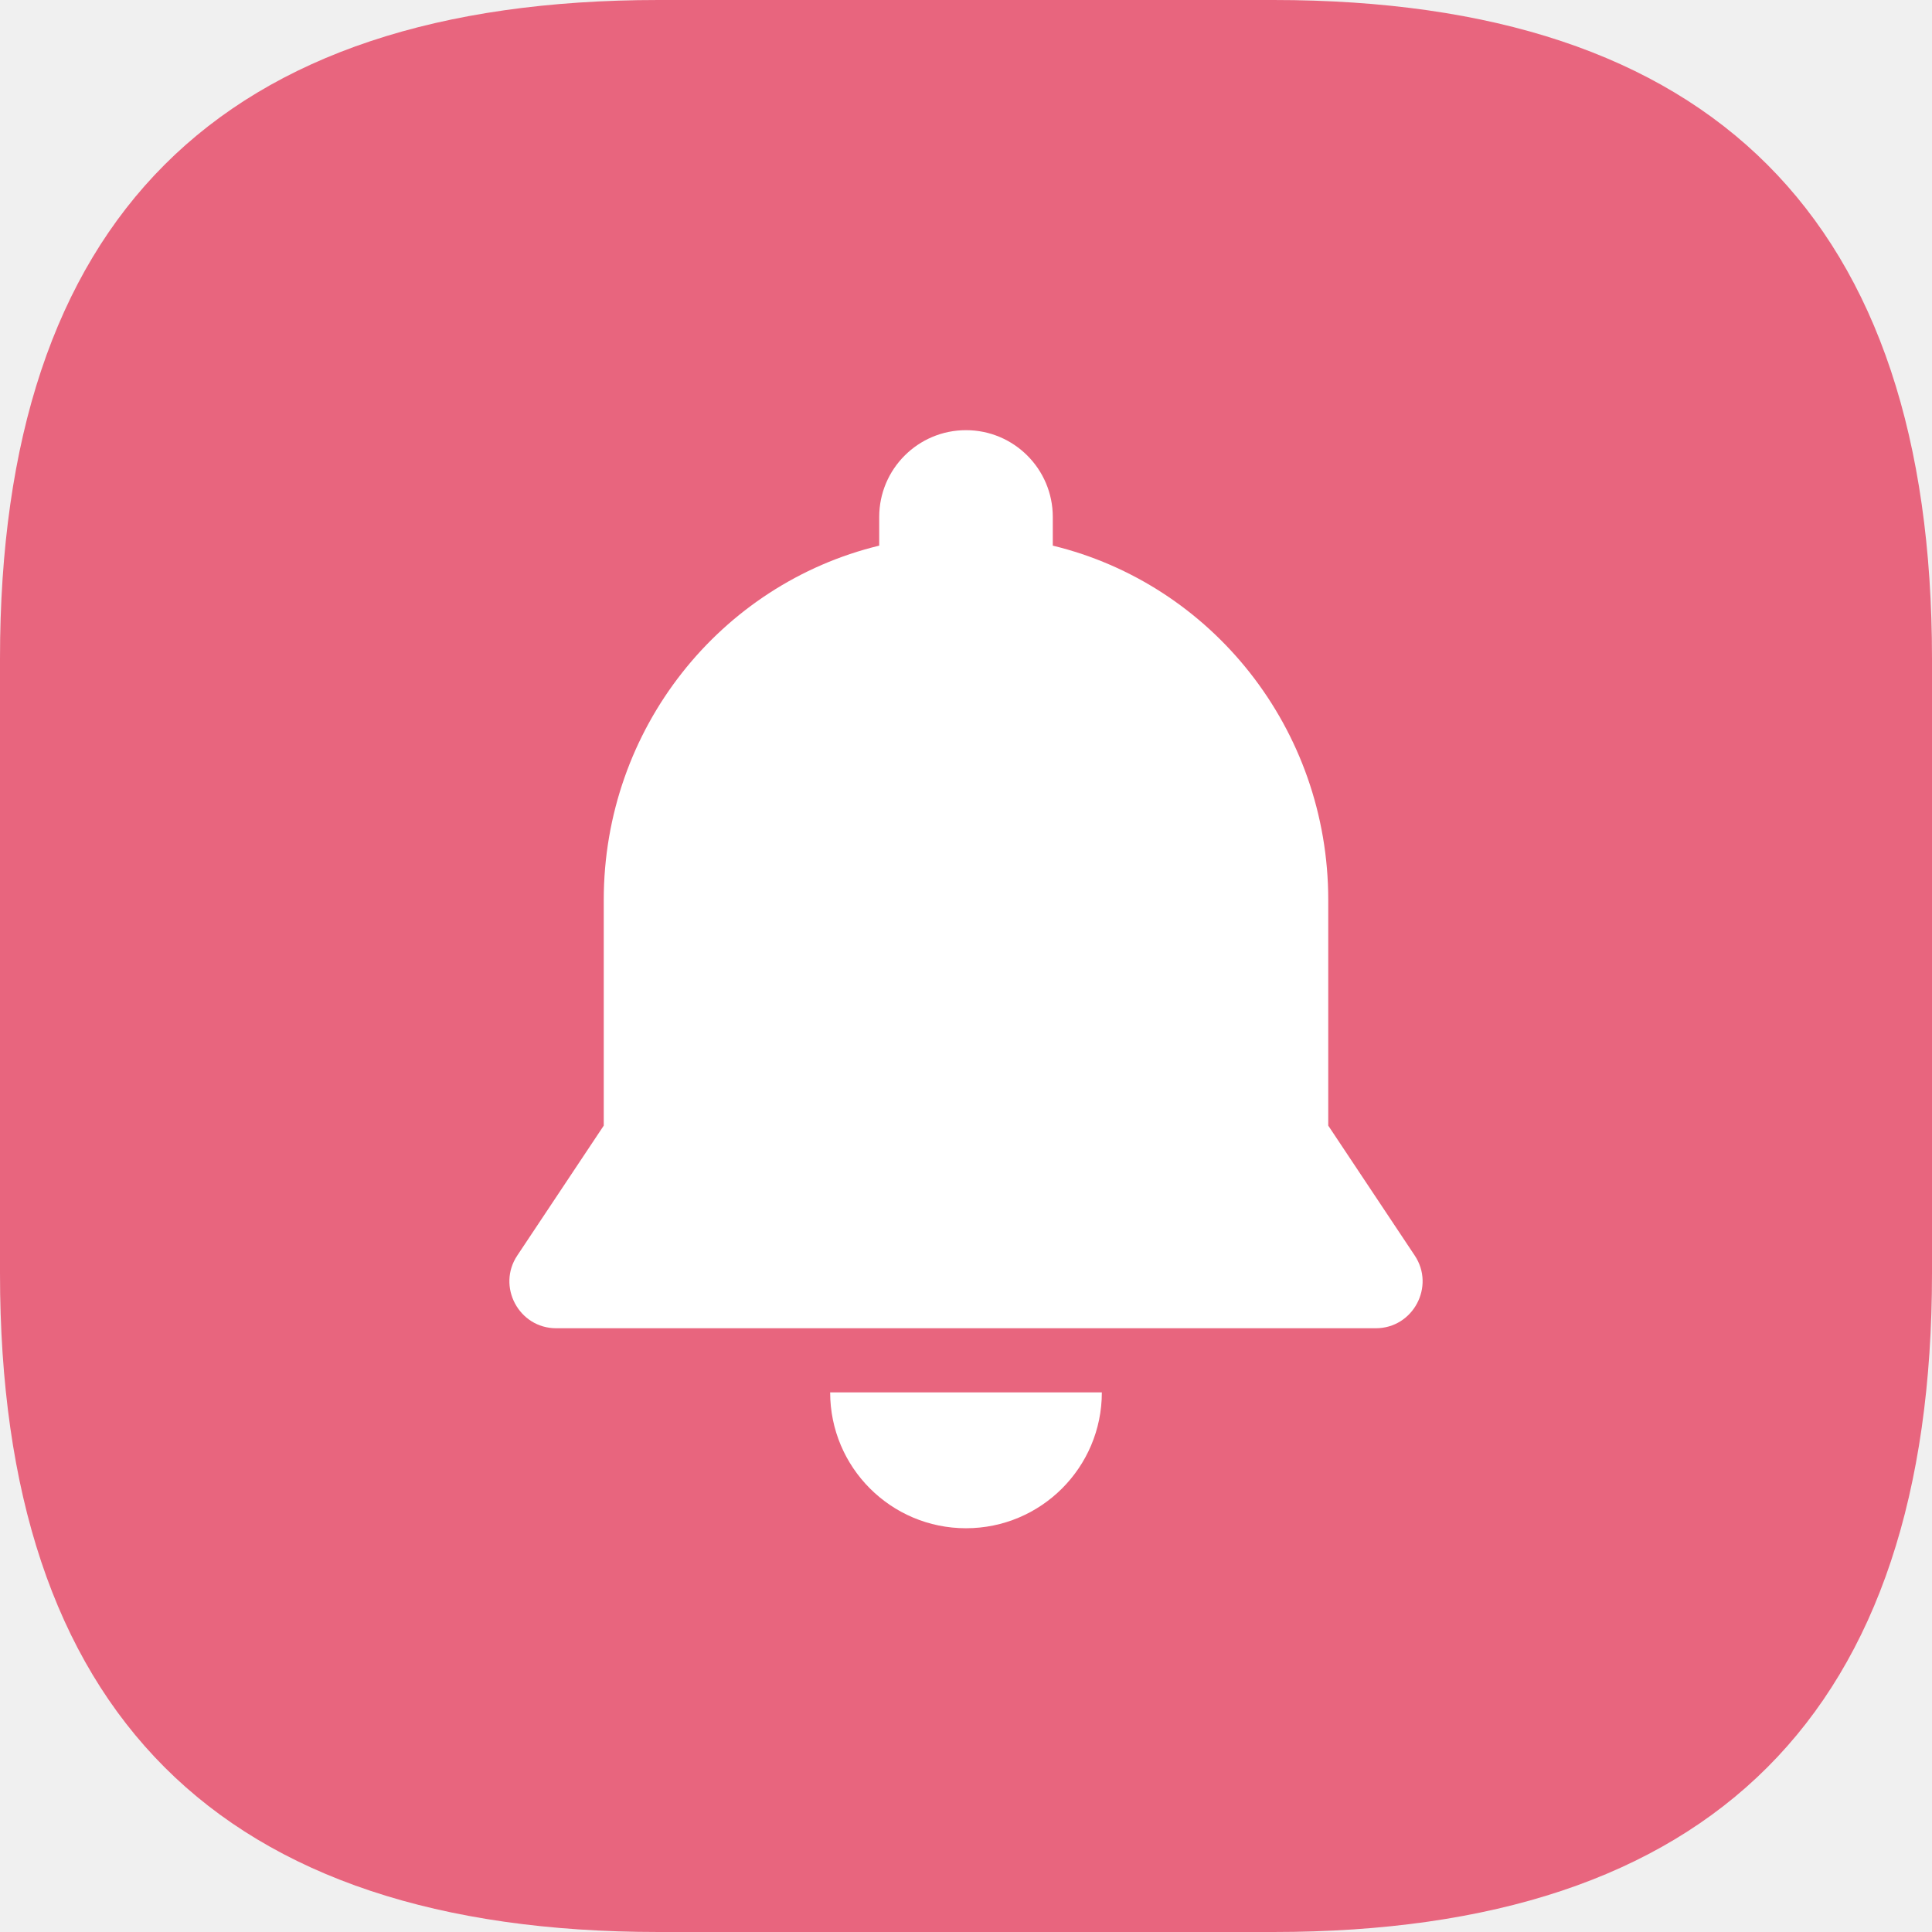
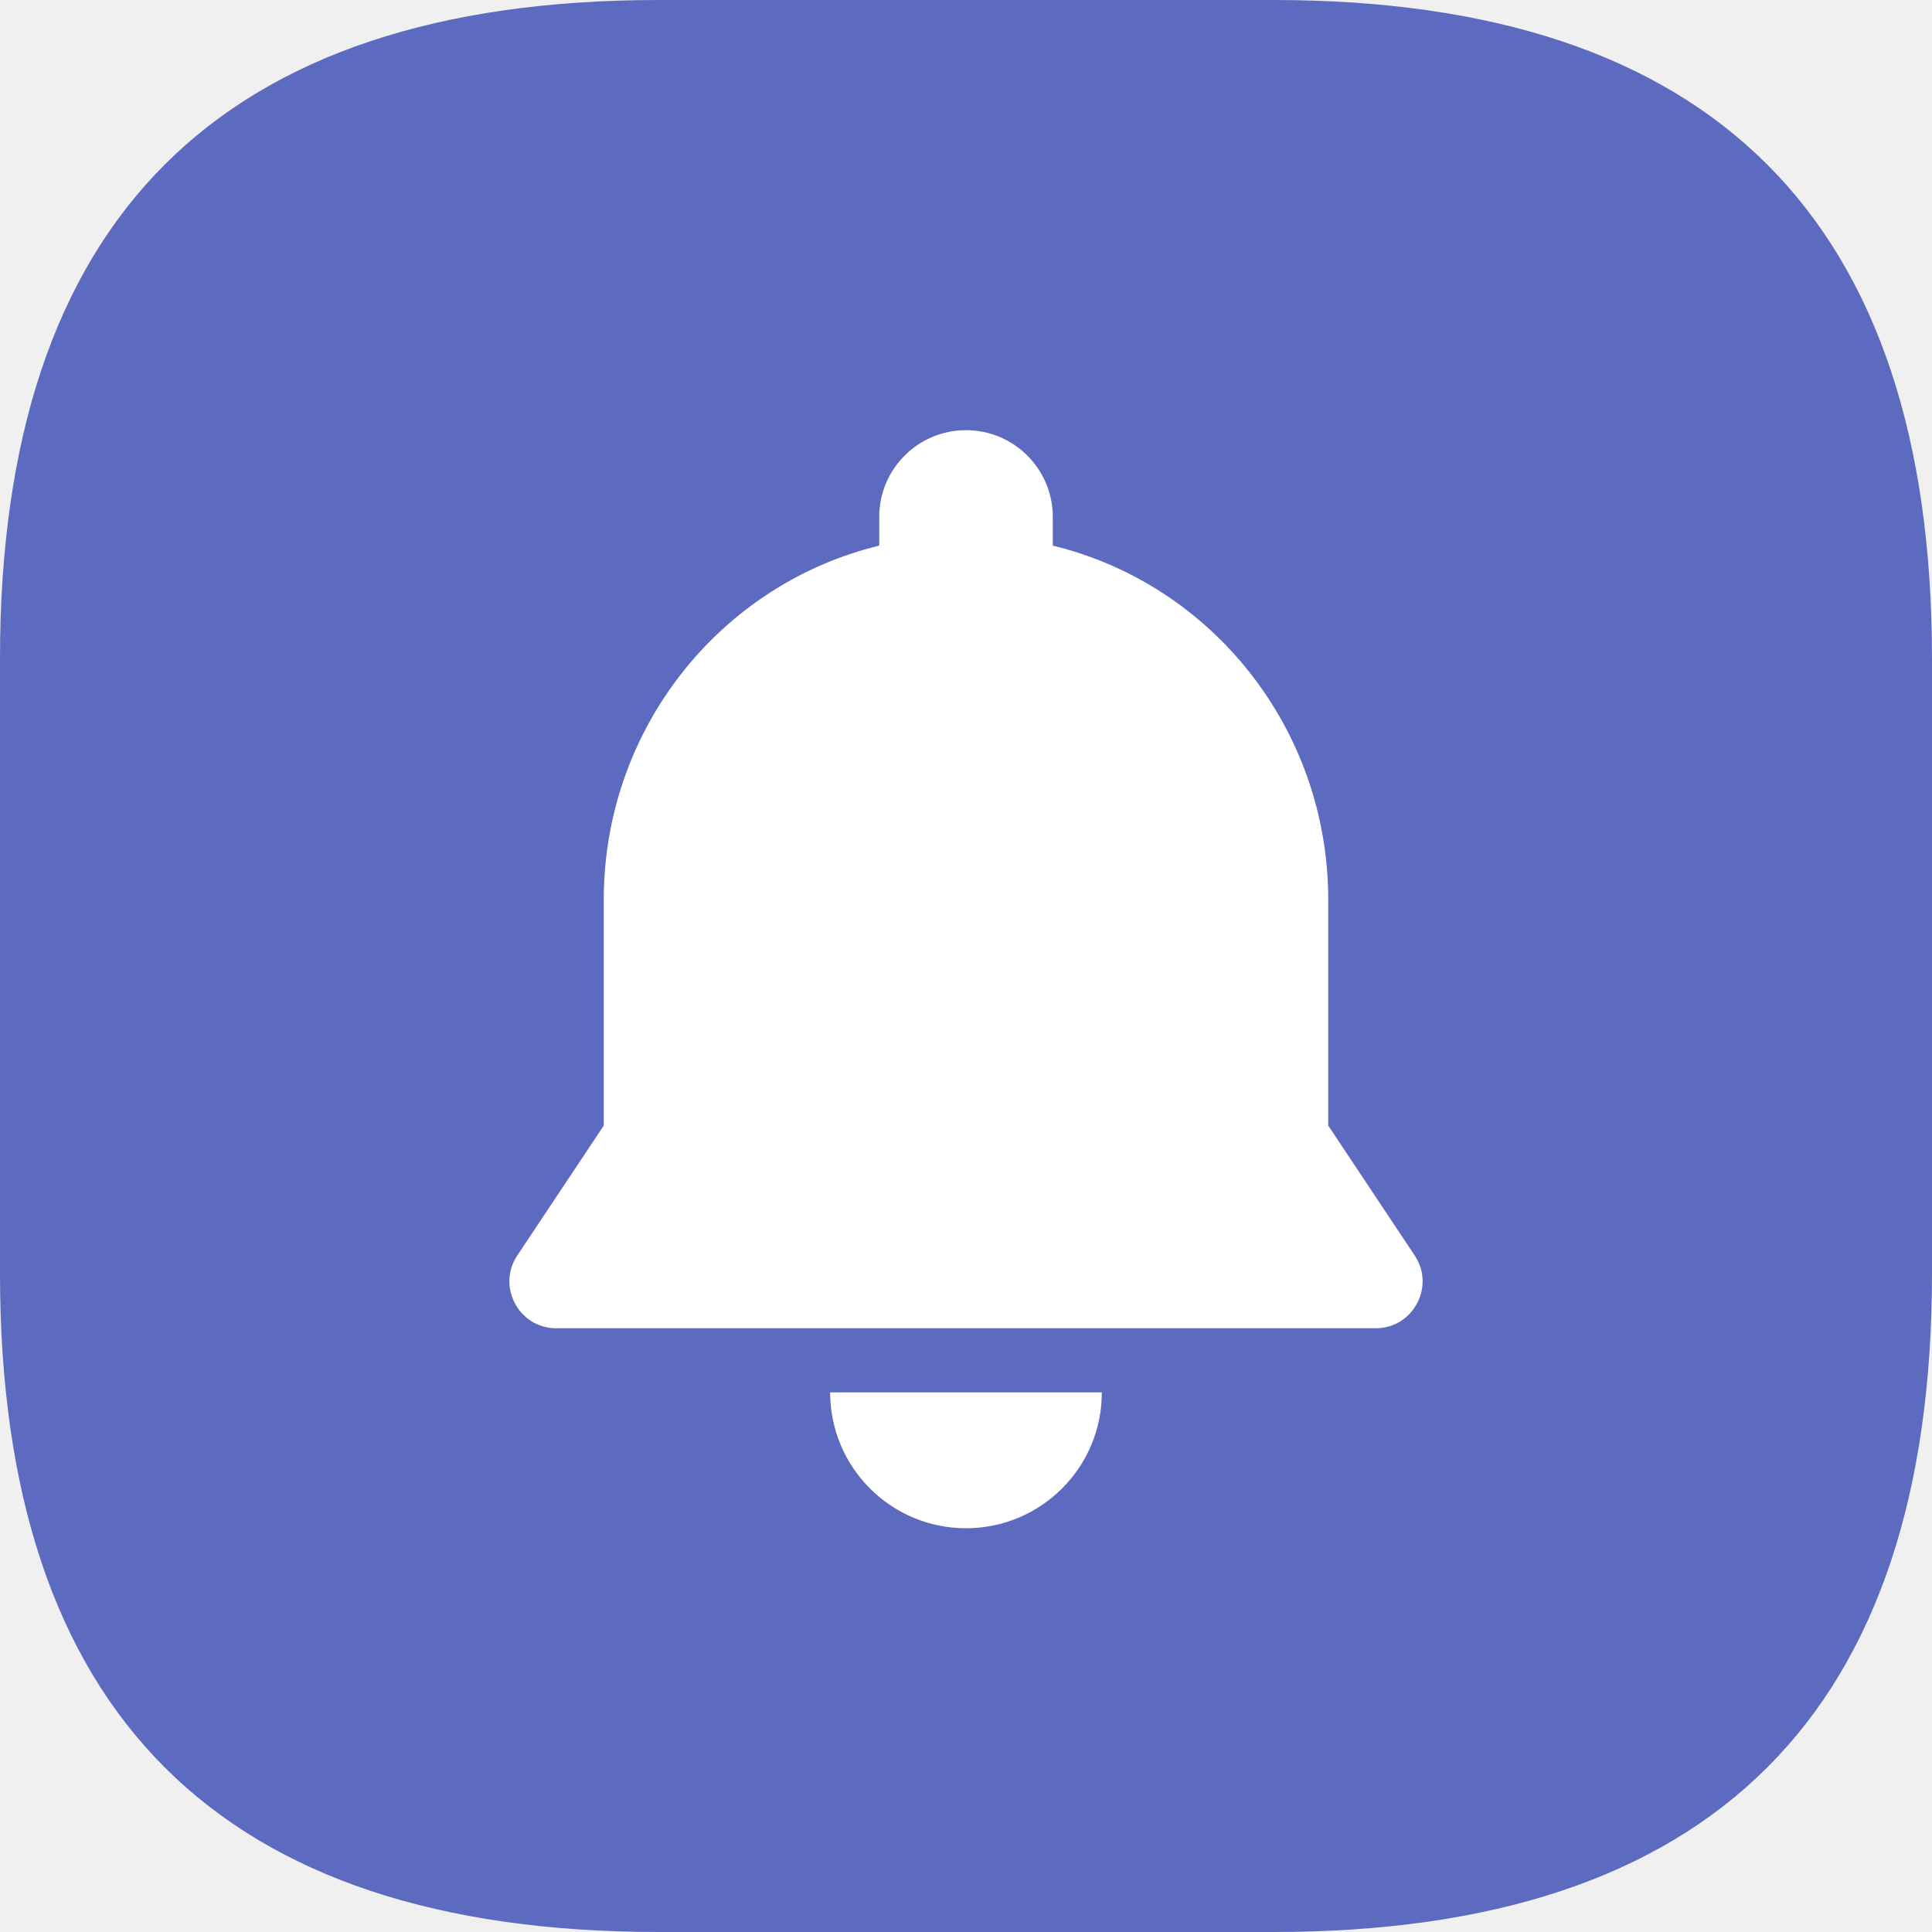
<svg xmlns="http://www.w3.org/2000/svg" class="icon" width="200" height="200" viewBox="0 0 1024 1024" version="1.1">
-   <path d="M0 0m349.091 0l325.818 0q349.091 0 349.091 349.091l0 325.818q0 349.091-349.091 349.091l-325.818 0q-349.091 0-349.091-349.091l0-325.818q0-349.091 349.091-349.091Z" fill="#E8657E" />
+   <path d="M0 0m349.091 0l325.818 0q349.091 0 349.091 349.091l0 325.818q0 349.091-349.091 349.091l-325.818 0q-349.091 0-349.091-349.091l0-325.818q0-349.091 349.091-349.091Z" fill="#5C6BC0" />
  <path d="M512 228c-25.4 0-46 20.6-46 46v15.2C381.8 309.6 320 386.2 320 477v119.6l-45.8 68.8c-11 16.4 0.8 38.6 20.6 38.6h434.4c19.8 0 31.6-22.2 20.6-38.6L704 596.6V477c0-90.8-61.8-167.4-146-187.8V274c0-25.4-20.6-46-46-46z" fill="#FFFFFF" />
  <path d="M440 738h144a72 72 0 0 1-144 0z" fill="#FFFFFF" />
</svg>
